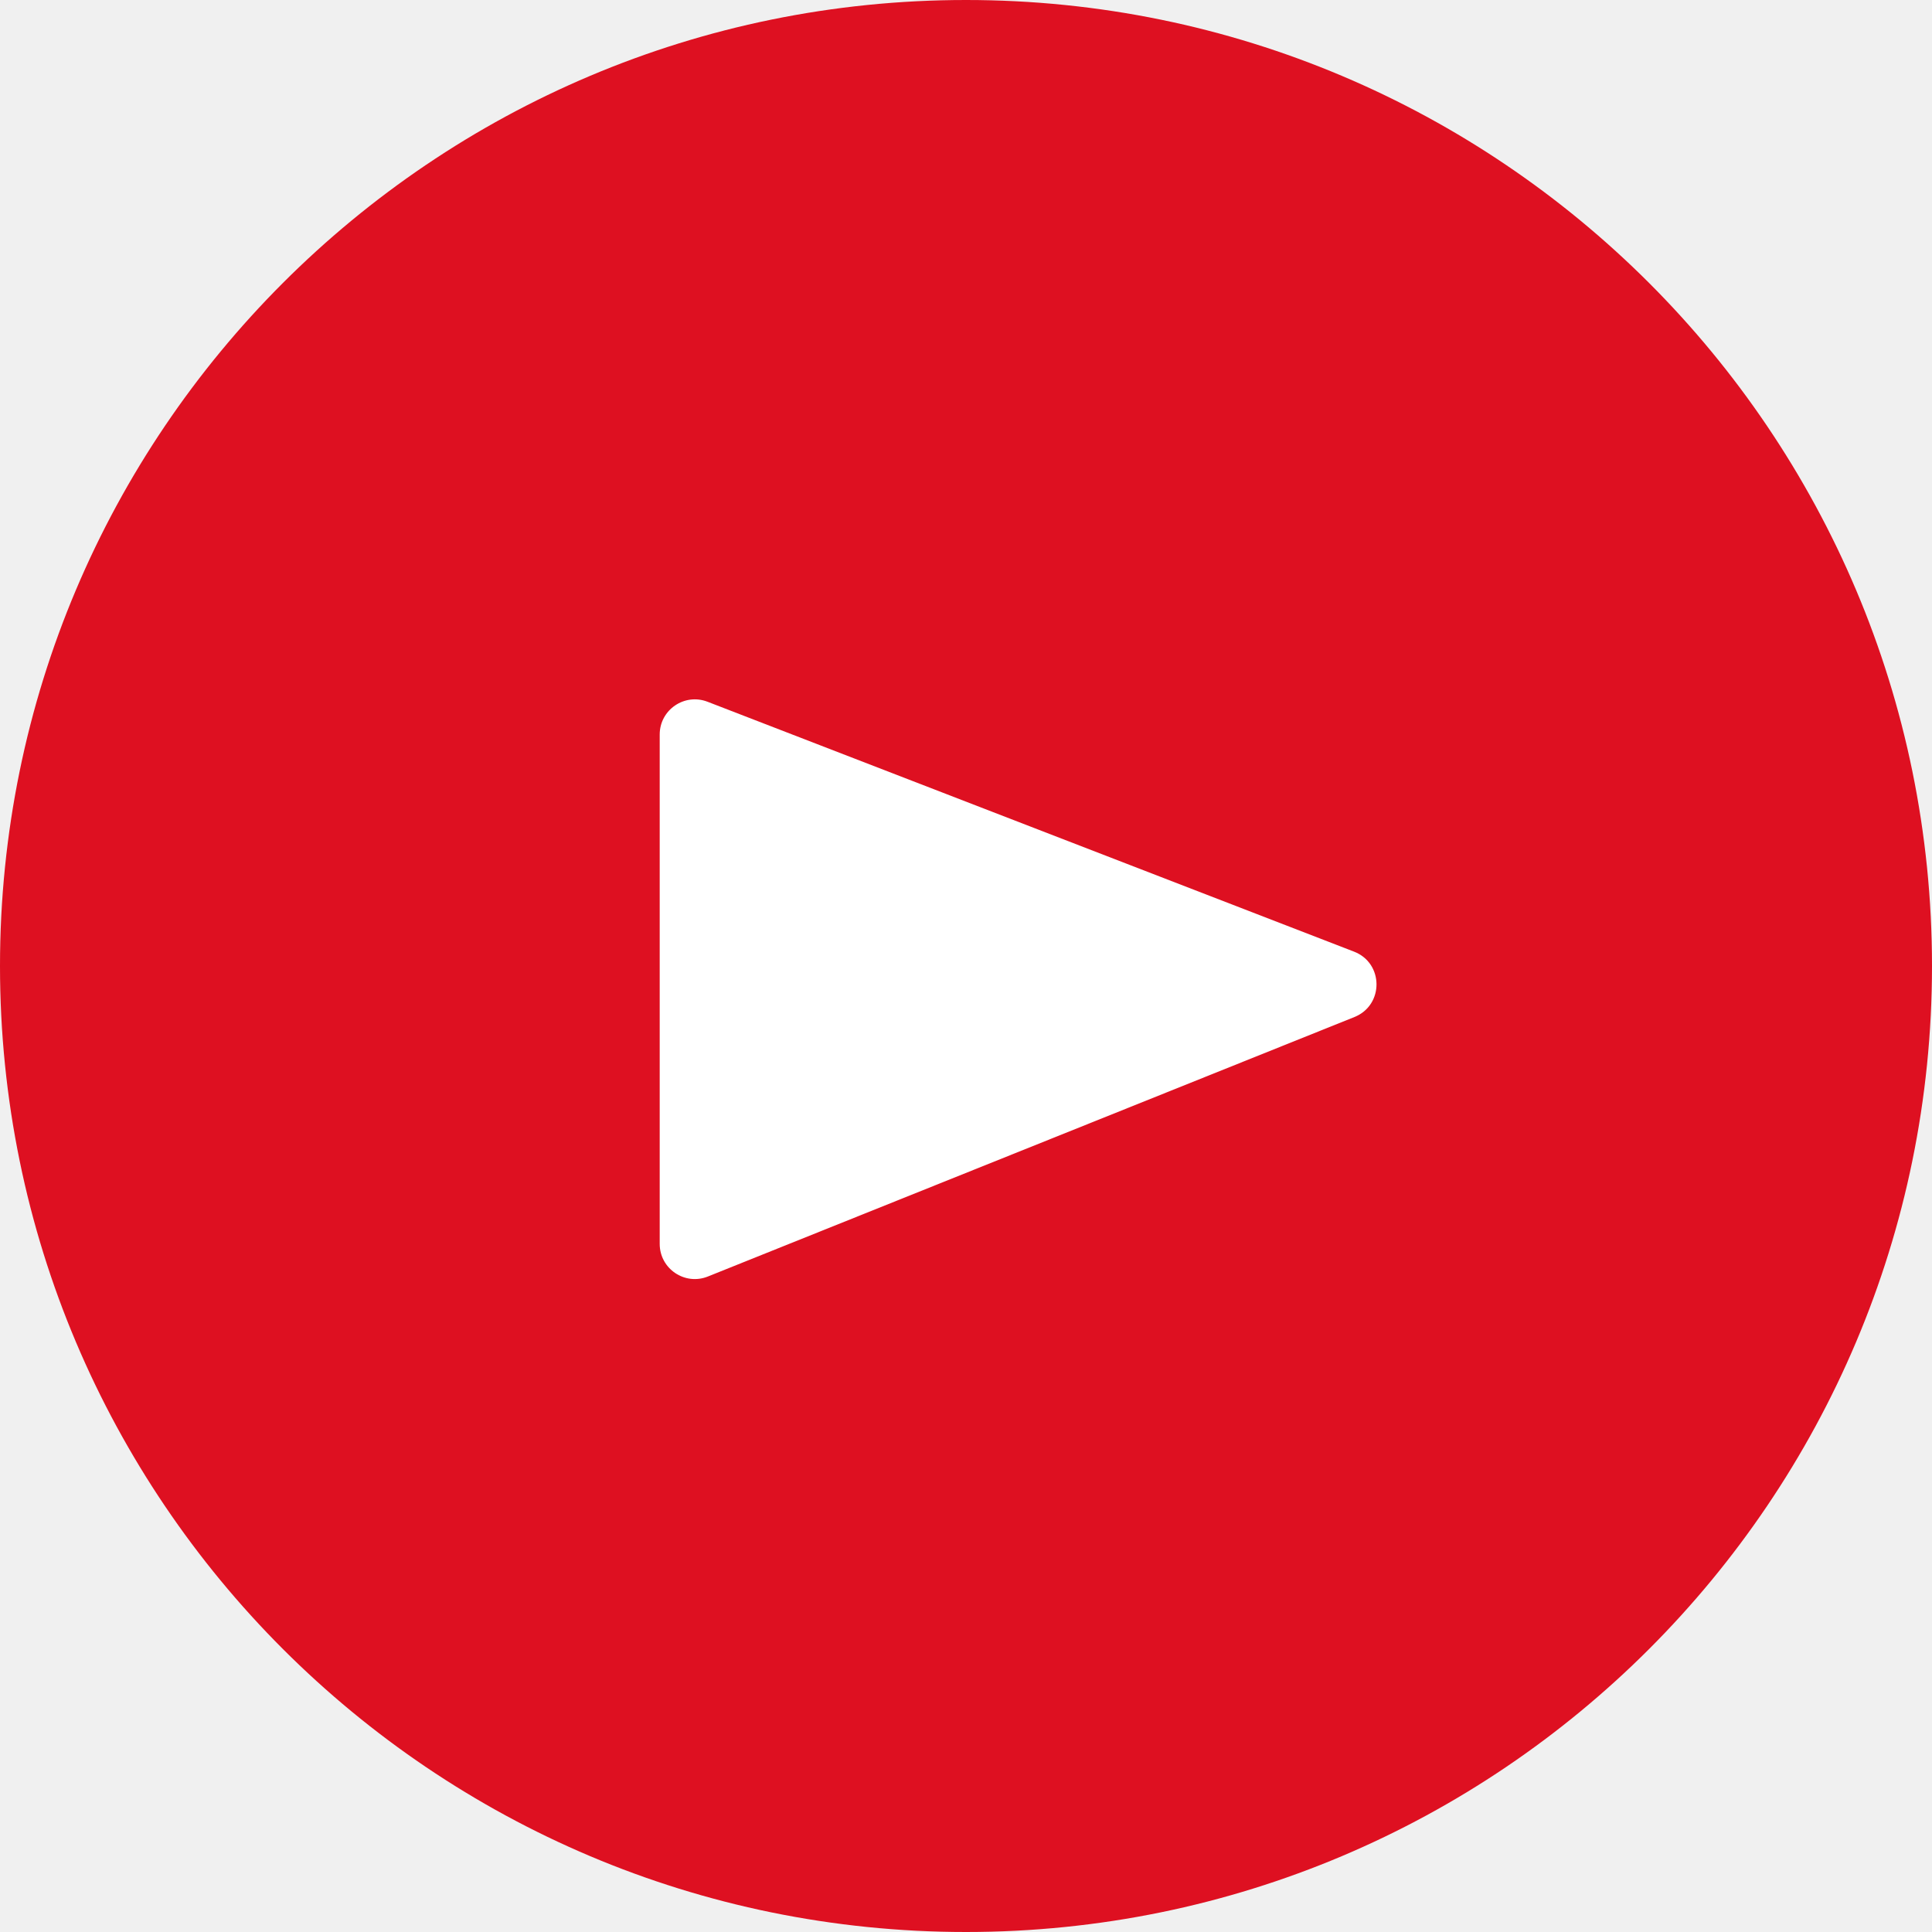
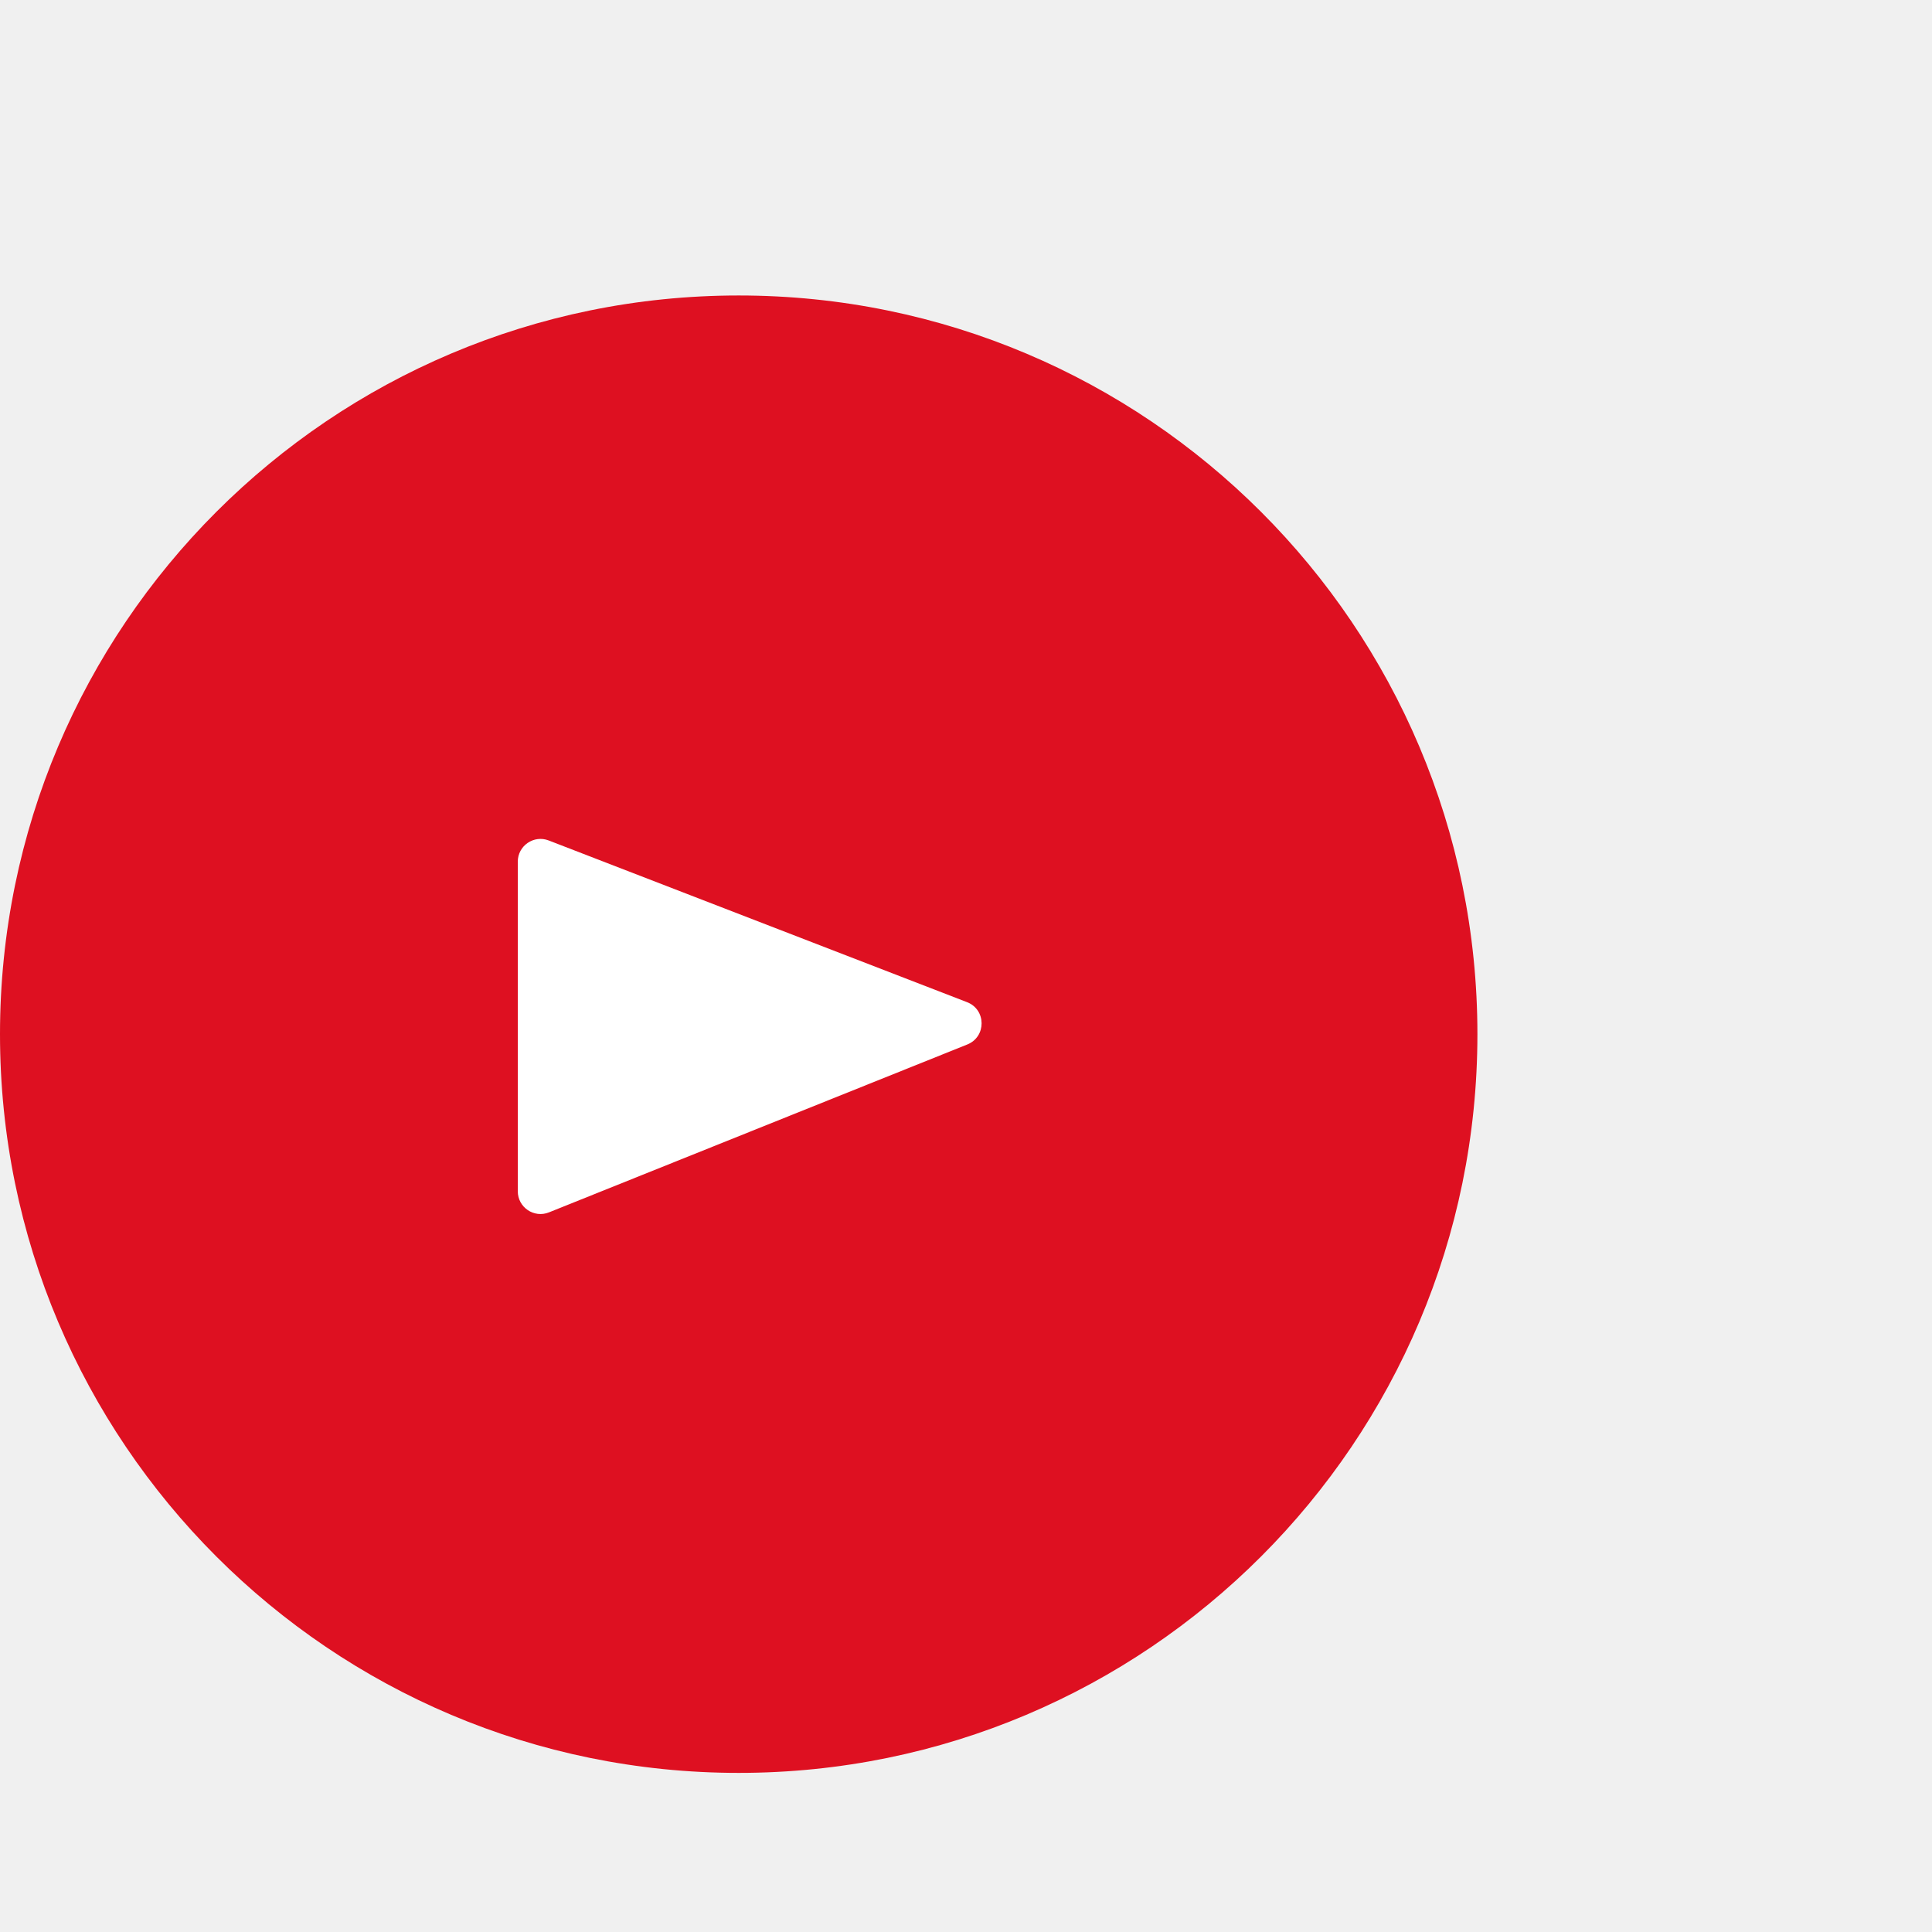
- <svg xmlns="http://www.w3.org/2000/svg" width="55" height="55" viewBox="0 0 55 55" fill="none">
-   <circle cx="27.5" cy="27.5" r="27.5" fill="#DE1021" />
-   <path d="M19.766 7.64L1.361 0.526C0.705 0.273 0 0.756 0 1.459V15.96C0 16.668 0.715 17.152 1.372 16.888L19.778 9.501C20.621 9.162 20.613 7.967 19.766 7.64Z" transform="translate(18.7805 19.4512)" fill="white" />
+ <svg xmlns="http://www.w3.org/2000/svg" width="85" height="85" viewBox="0 0 85 85" fill="none">
+   <circle cx="32.5" cy="45.5" r="32.5" fill="#DE1021" />
+   <path d="M19.766 7.64L1.361 0.526C0.705 0.273 0 0.756 0 1.459V15.96C0 16.668 0.715 17.152 1.372 16.888L19.778 9.501C20.621 9.162 20.613 7.967 19.766 7.64Z" transform="translate(22.7805 36.4512)" fill="white" />
</svg>
